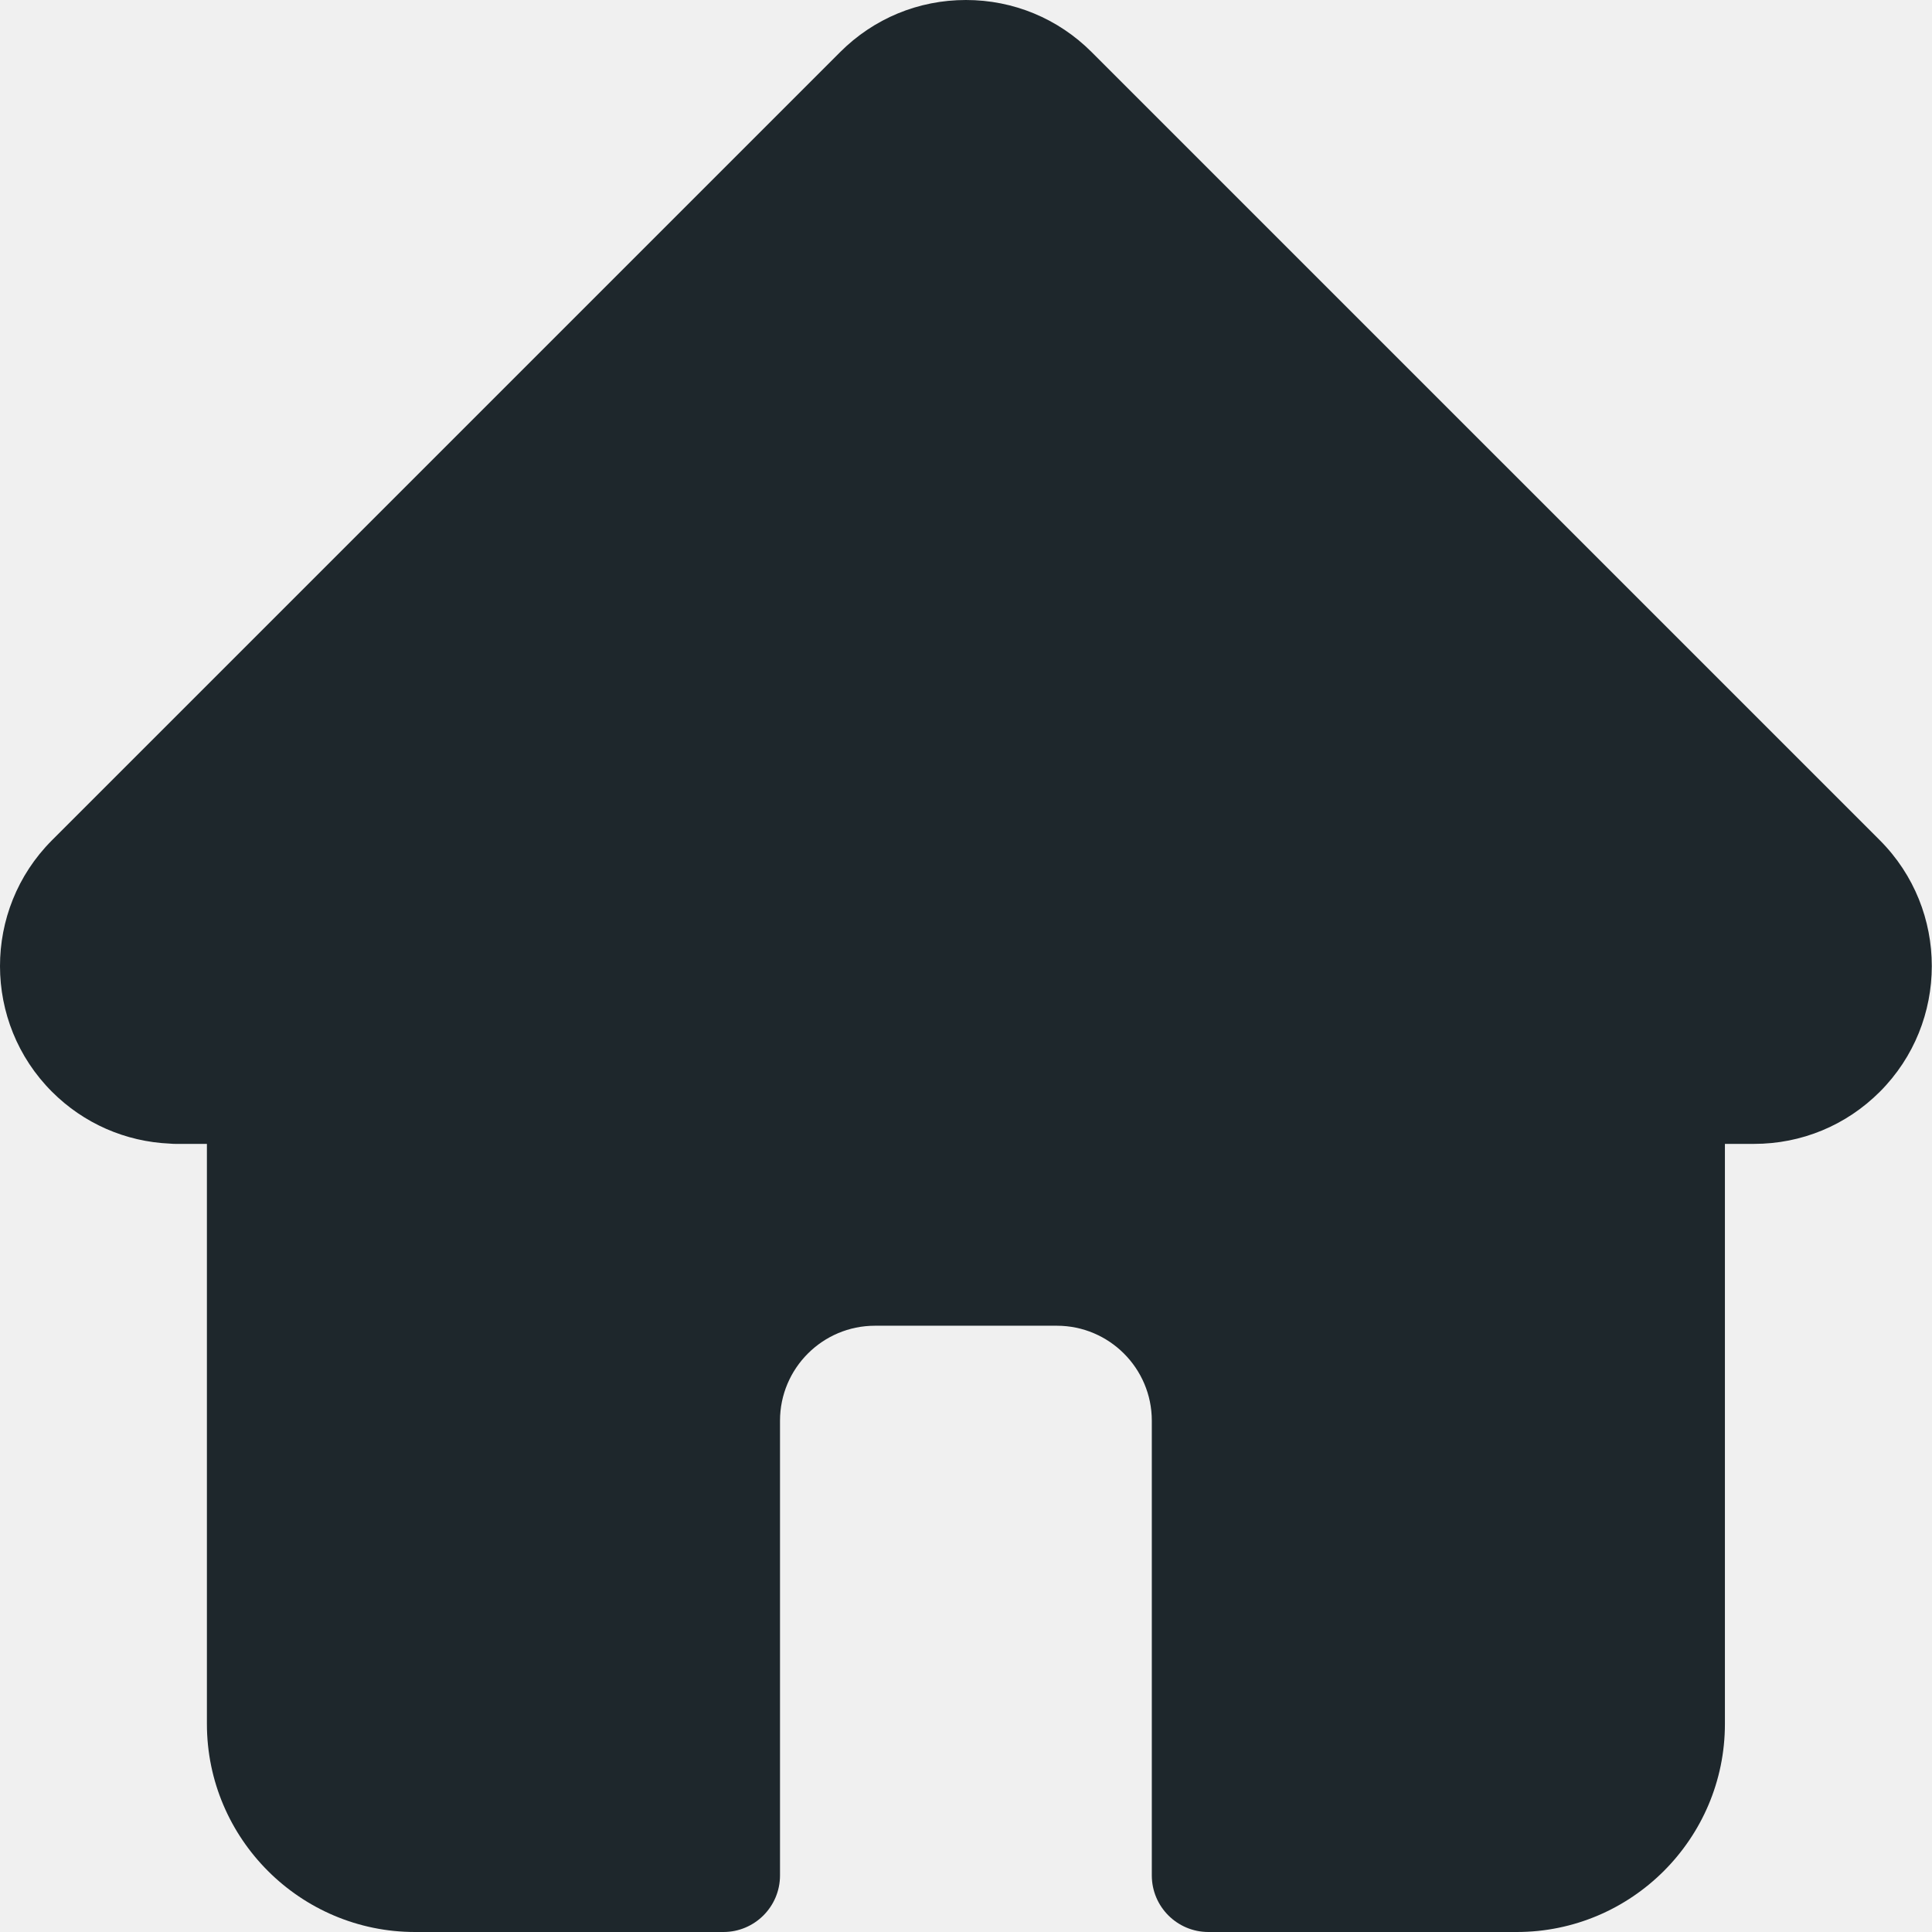
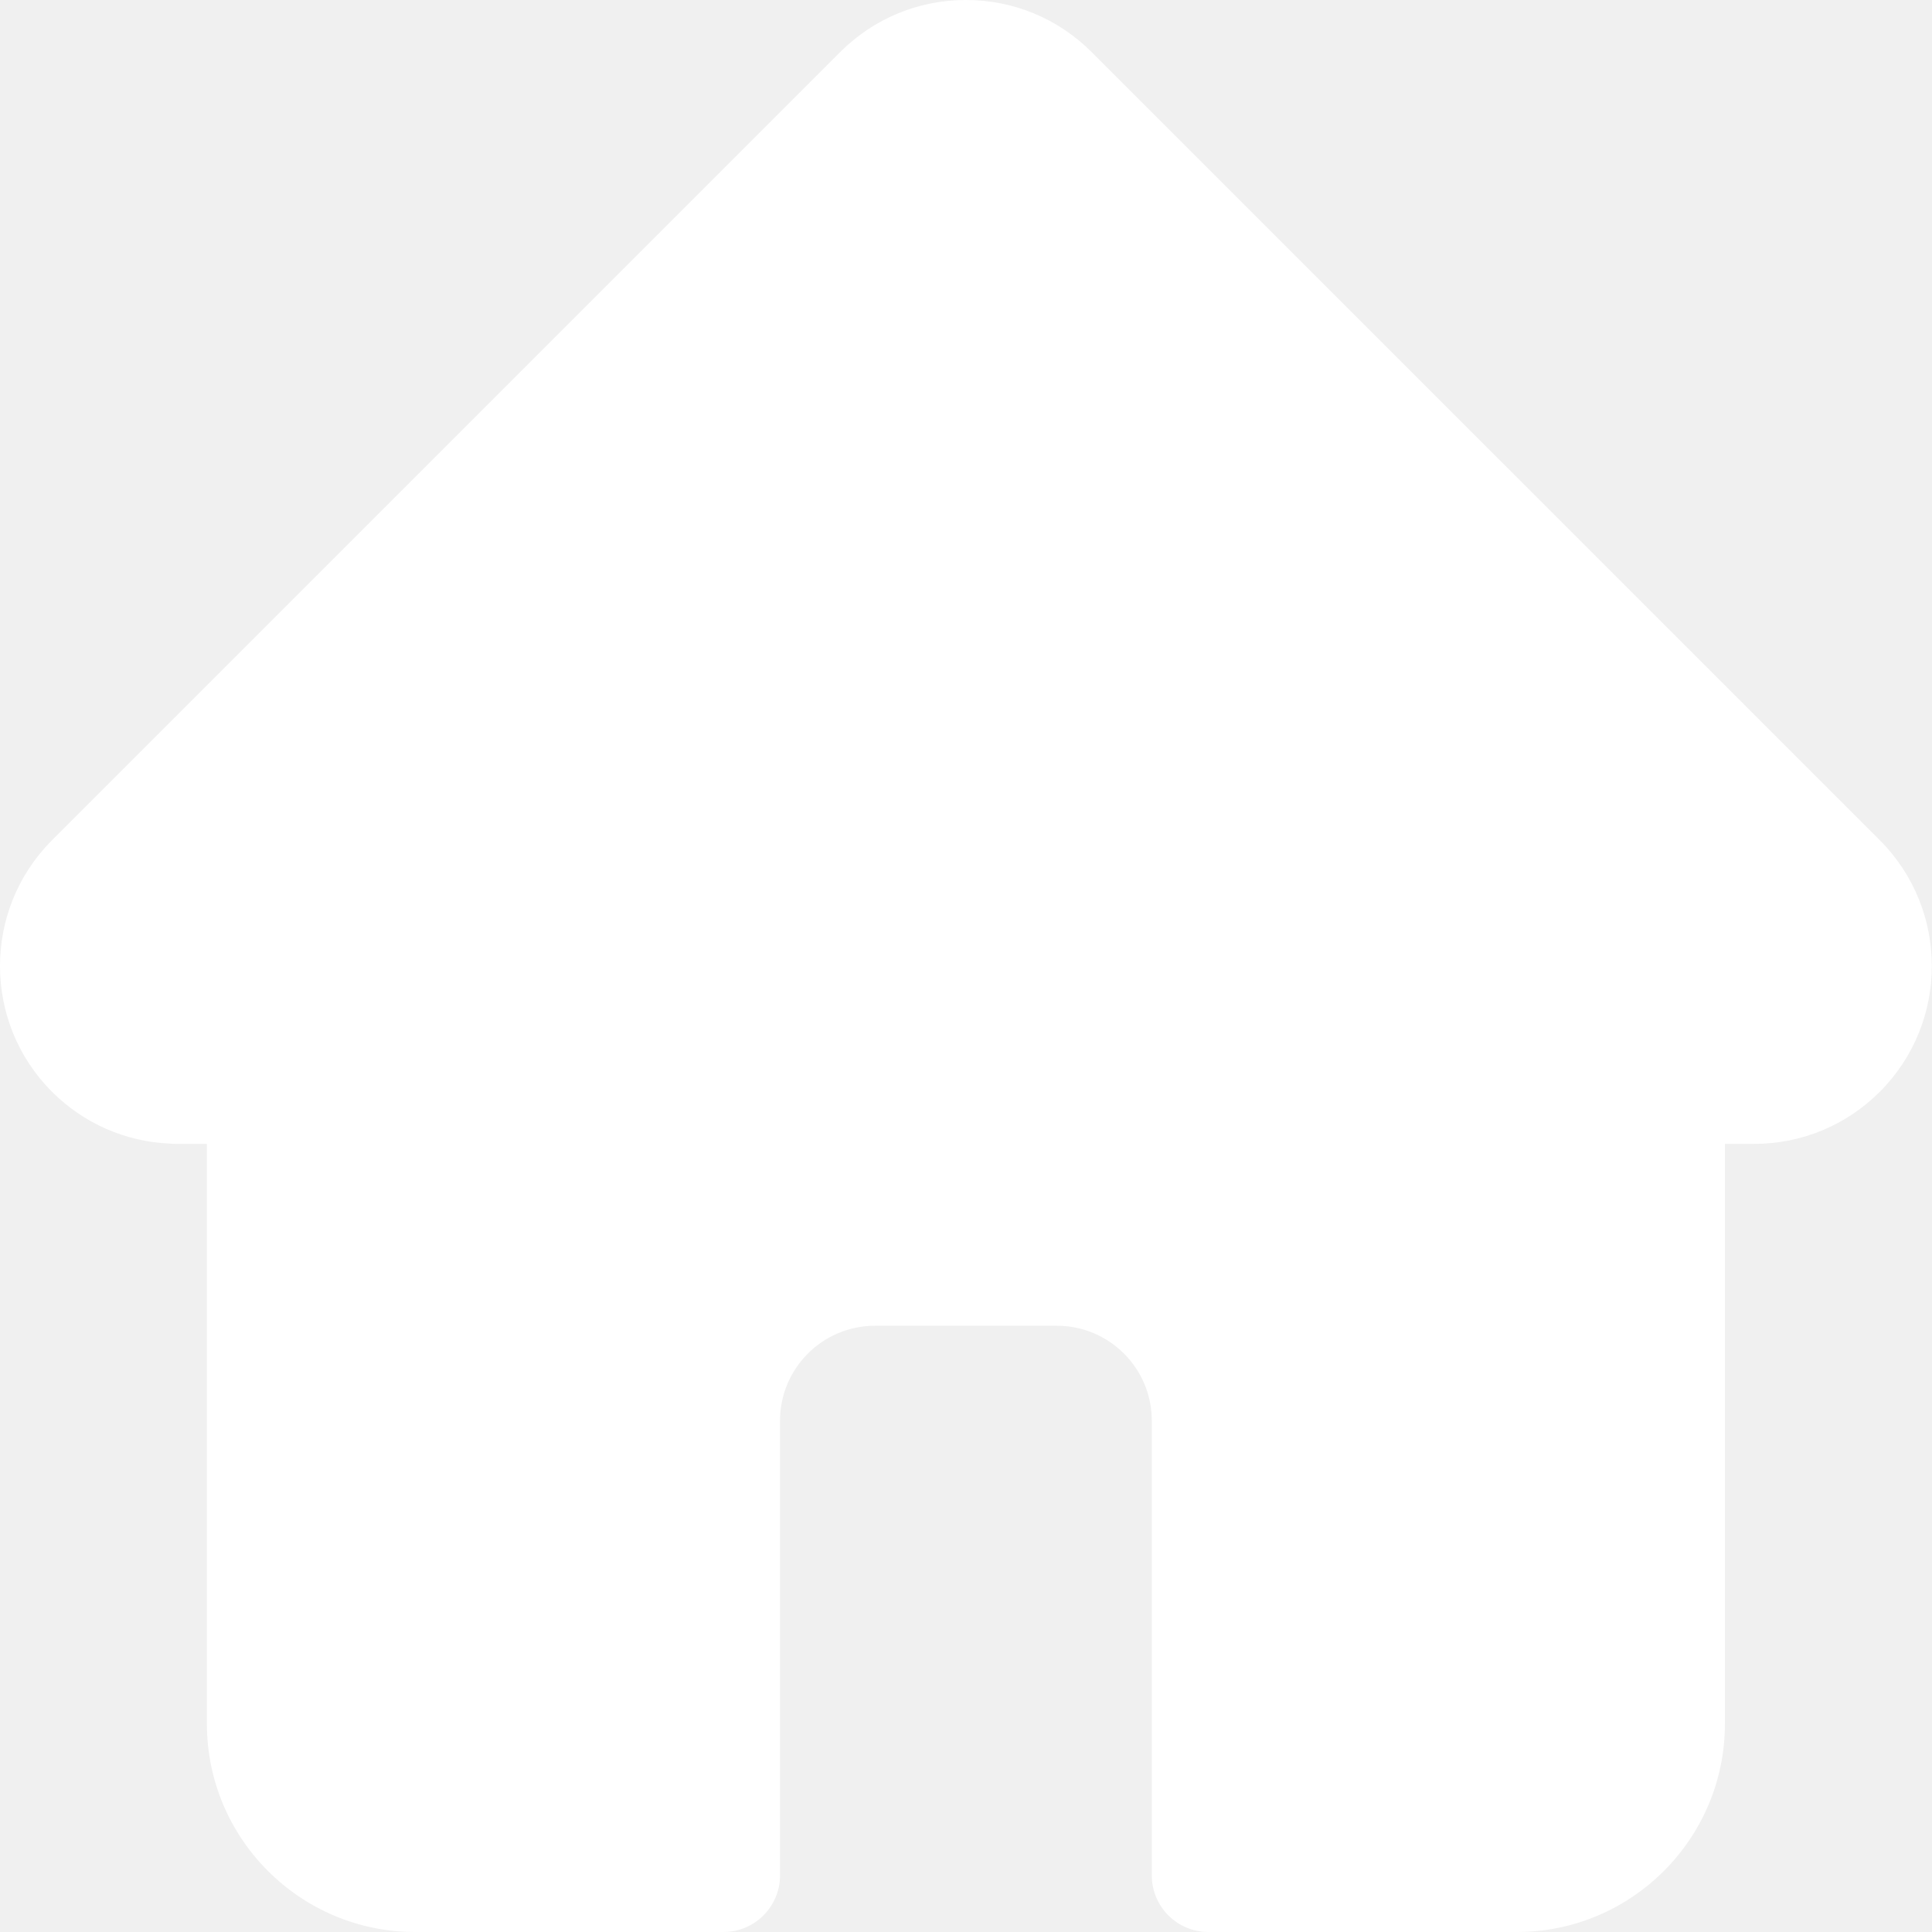
- <svg xmlns="http://www.w3.org/2000/svg" height="64px" viewBox="0 0 512 512" width="64px" fill="#1e272c">
+ <svg xmlns="http://www.w3.org/2000/svg" height="64px" viewBox="0 0 512 512" width="64px" fill="white">
  <path d="m498.195 222.695c-.012-.012-.023-.023-.035-.035l-208.855-208.848c-8.902-8.906-20.738-13.812-33.328-13.812-12.59 0-24.426 4.902-33.332 13.809l-208.746 208.742c-.07.07-.141.145-.211.215-18.281 18.387-18.25 48.219.09 66.559 8.379 8.383 19.445 13.238 31.277 13.746.48.047.965.07 1.453.07h8.324v153.699c0 30.414 24.746 55.16 55.168 55.16h81.711c8.281 0 15-6.715 15-15v-120.5c0-13.879 11.289-25.168 25.168-25.168h48.195c13.879 0 25.168 11.289 25.168 25.168v120.5c0 8.285 6.715 15 15 15h81.711c30.422 0 55.168-24.746 55.168-55.16v-153.699h7.719c12.586 0 24.422-4.902 33.332-13.809 18.359-18.371 18.367-48.254.023-66.637zm0 0" />
</svg>
